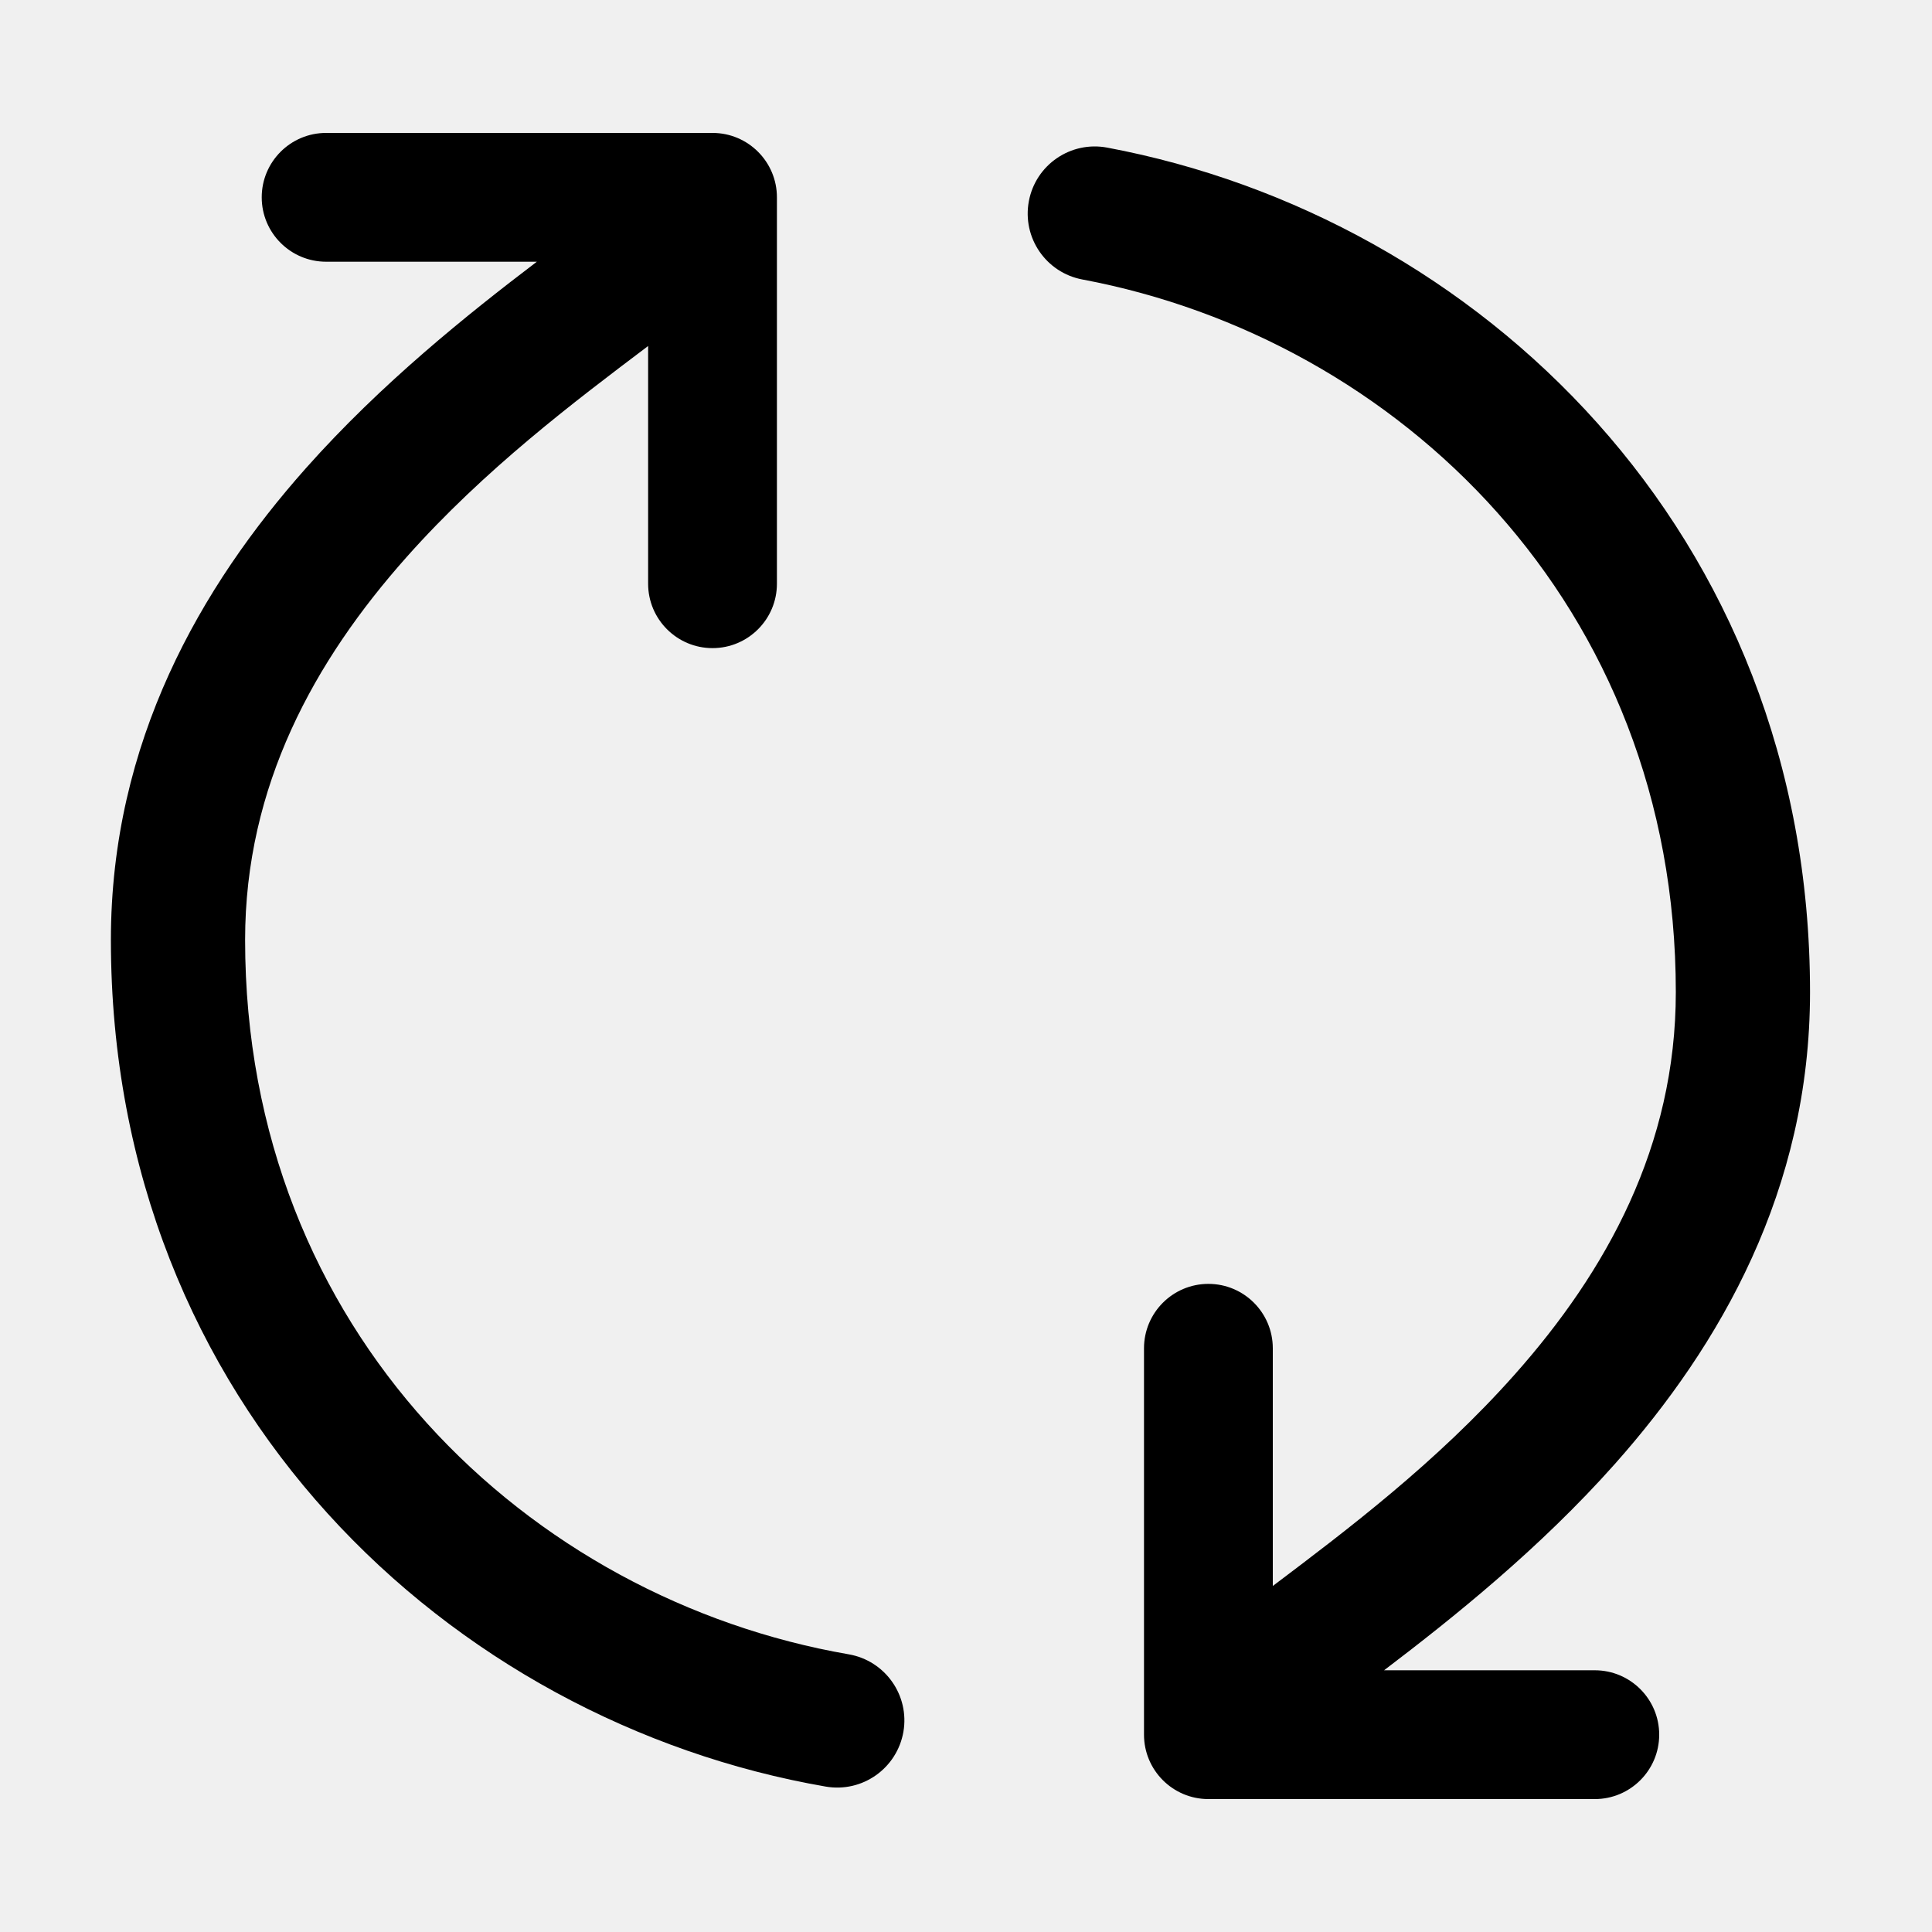
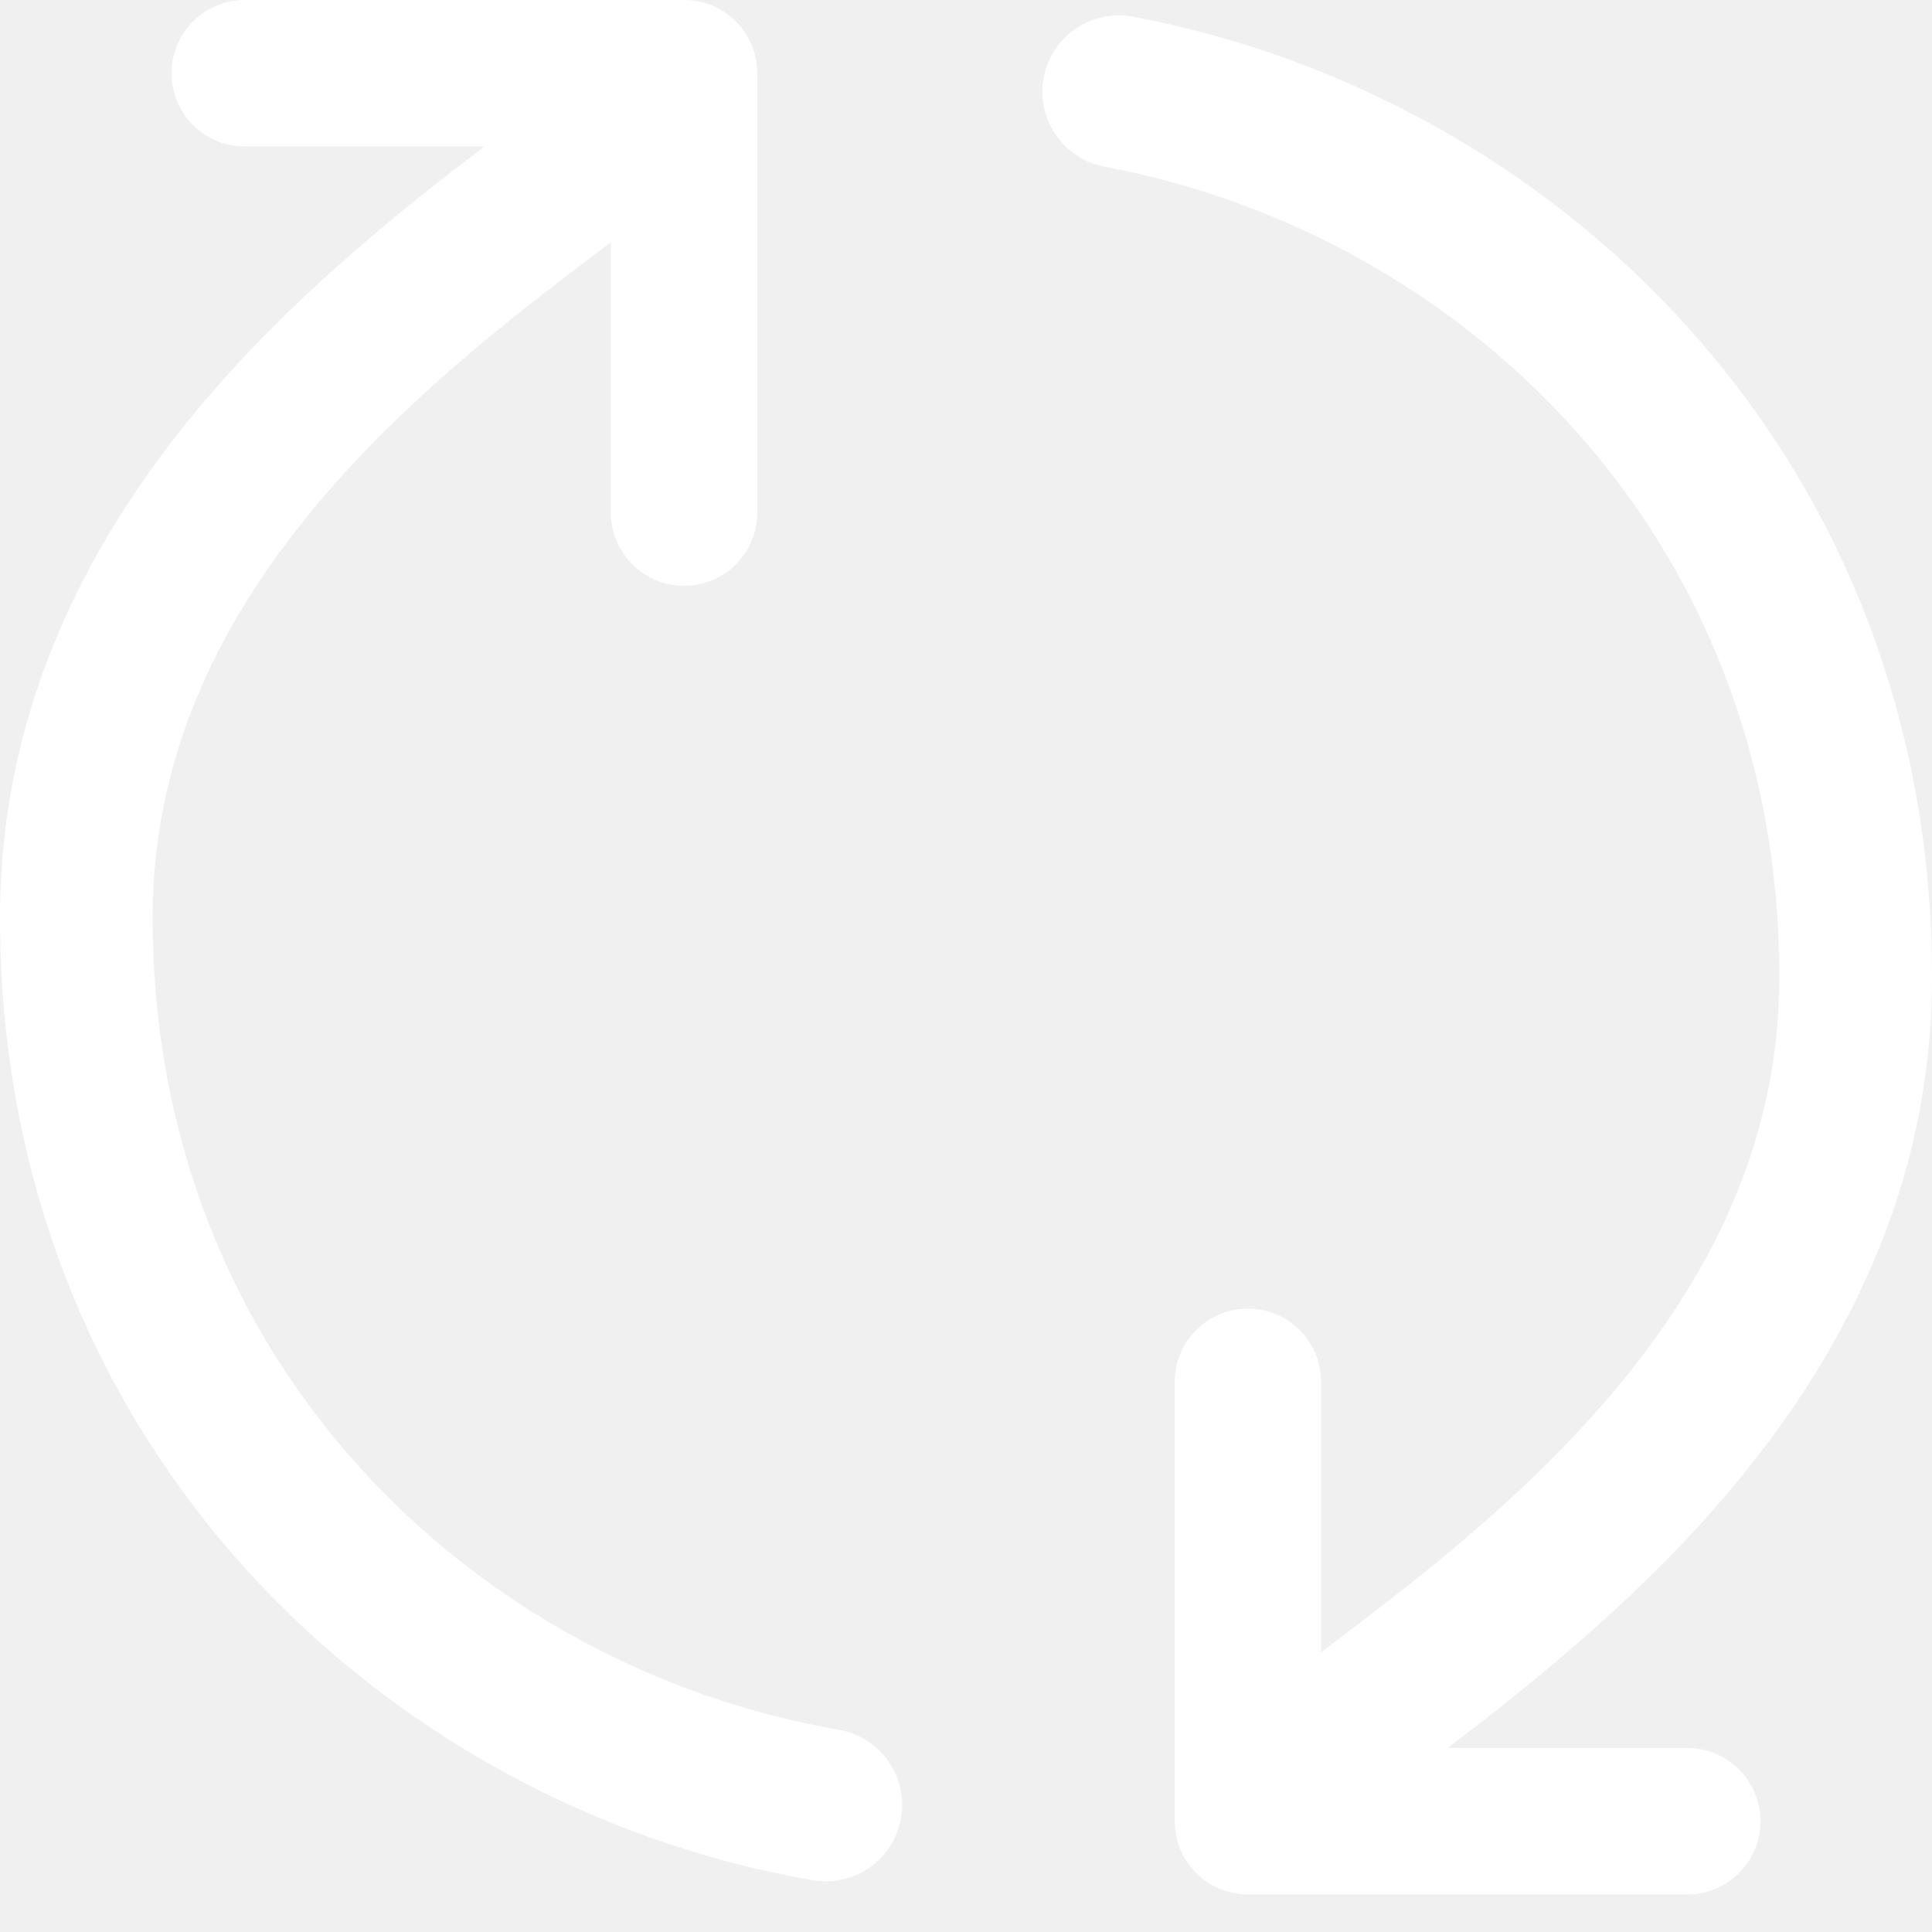
- <svg xmlns="http://www.w3.org/2000/svg" width="800px" height="800px" viewBox="0 0 15 15" fill="none">
-   <path fill-rule="evenodd" clip-rule="evenodd" d="M1.903 7.297C1.903 10.341 4.11 12.415 6.589 12.844C6.873 12.893 7.063 13.163 7.014 13.446C6.964 13.73 6.695 13.92 6.411 13.871C3.499 13.367 0.861 10.913 0.861 7.297C0.861 5.76 1.56 4.552 2.376 3.634C2.961 2.976 3.63 2.441 4.168 2.032L2.532 2.032C2.256 2.032 2.032 1.808 2.032 1.532C2.032 1.256 2.256 1.032 2.532 1.032L5.532 1.032C5.808 1.032 6.032 1.256 6.032 1.532L6.032 4.532C6.032 4.808 5.808 5.032 5.532 5.032C5.256 5.032 5.032 4.808 5.032 4.532L5.032 2.686L5.031 2.688L5.03 2.688L5.03 2.688L5.03 2.688C4.459 3.119 3.761 3.645 3.156 4.326C2.441 5.13 1.903 6.102 1.903 7.297ZM13.011 7.703C13.011 4.691 10.851 2.63 8.404 2.17C8.121 2.117 7.935 1.845 7.988 1.562C8.041 1.279 8.313 1.093 8.596 1.146C11.47 1.685 14.053 4.126 14.053 7.703C14.053 9.24 13.354 10.447 12.538 11.366C11.953 12.024 11.284 12.559 10.746 12.968L12.382 12.968C12.658 12.968 12.882 13.192 12.882 13.468C12.882 13.744 12.658 13.968 12.382 13.968L9.382 13.968C9.106 13.968 8.882 13.744 8.882 13.468L8.882 10.468C8.882 10.192 9.106 9.968 9.382 9.968C9.658 9.968 9.882 10.192 9.882 10.468L9.882 12.313L9.884 12.312C10.455 11.881 11.153 11.355 11.758 10.674C12.473 9.87 13.011 8.898 13.011 7.703Z" fill="#000000" />
+ <svg xmlns="http://www.w3.org/2000/svg" width="32" height="32" viewBox="0 0 32 32" fill="none">
+   <path fill-rule="evenodd" clip-rule="evenodd" d="M2.528 15.196C2.528 22.58 7.882 27.61 13.894 28.651C14.582 28.77 15.043 29.425 14.924 30.113C14.805 30.801 14.151 31.262 13.463 31.143C6.4 29.92 0 23.967 0 15.196C-2.42564e-06 11.469 1.696 8.539 3.676 6.311C5.095 4.715 6.718 3.419 8.023 2.426H4.054C3.384 2.426 2.841 1.883 2.841 1.213C2.841 0.543 3.384 0 4.054 0H11.331C12.001 0 12.543 0.543 12.543 1.213V8.49C12.543 9.16 12.001 9.703 11.331 9.703C10.661 9.703 10.118 9.16 10.118 8.49V4.013L10.114 4.016C8.728 5.061 7.034 6.339 5.566 7.99C3.833 9.941 2.528 12.297 2.528 15.196ZM29.472 16.182C29.472 8.876 24.231 3.875 18.297 2.761C17.61 2.632 17.159 1.971 17.287 1.285C17.416 0.599 18.077 0.147 18.763 0.276C25.735 1.585 32 7.505 32 16.182C32 19.909 30.304 22.838 28.324 25.067C26.905 26.663 25.282 27.959 23.977 28.952H27.947C28.616 28.952 29.159 29.495 29.159 30.165C29.159 30.835 28.616 31.378 27.947 31.378H20.669C20 31.378 19.457 30.835 19.457 30.165V22.888C19.457 22.218 20 21.675 20.669 21.675C21.339 21.675 21.882 22.218 21.882 22.888V27.365L21.886 27.362C23.272 26.316 24.966 25.039 26.434 23.387C28.167 21.437 29.472 19.081 29.472 16.182Z" fill="white" />
</svg>
